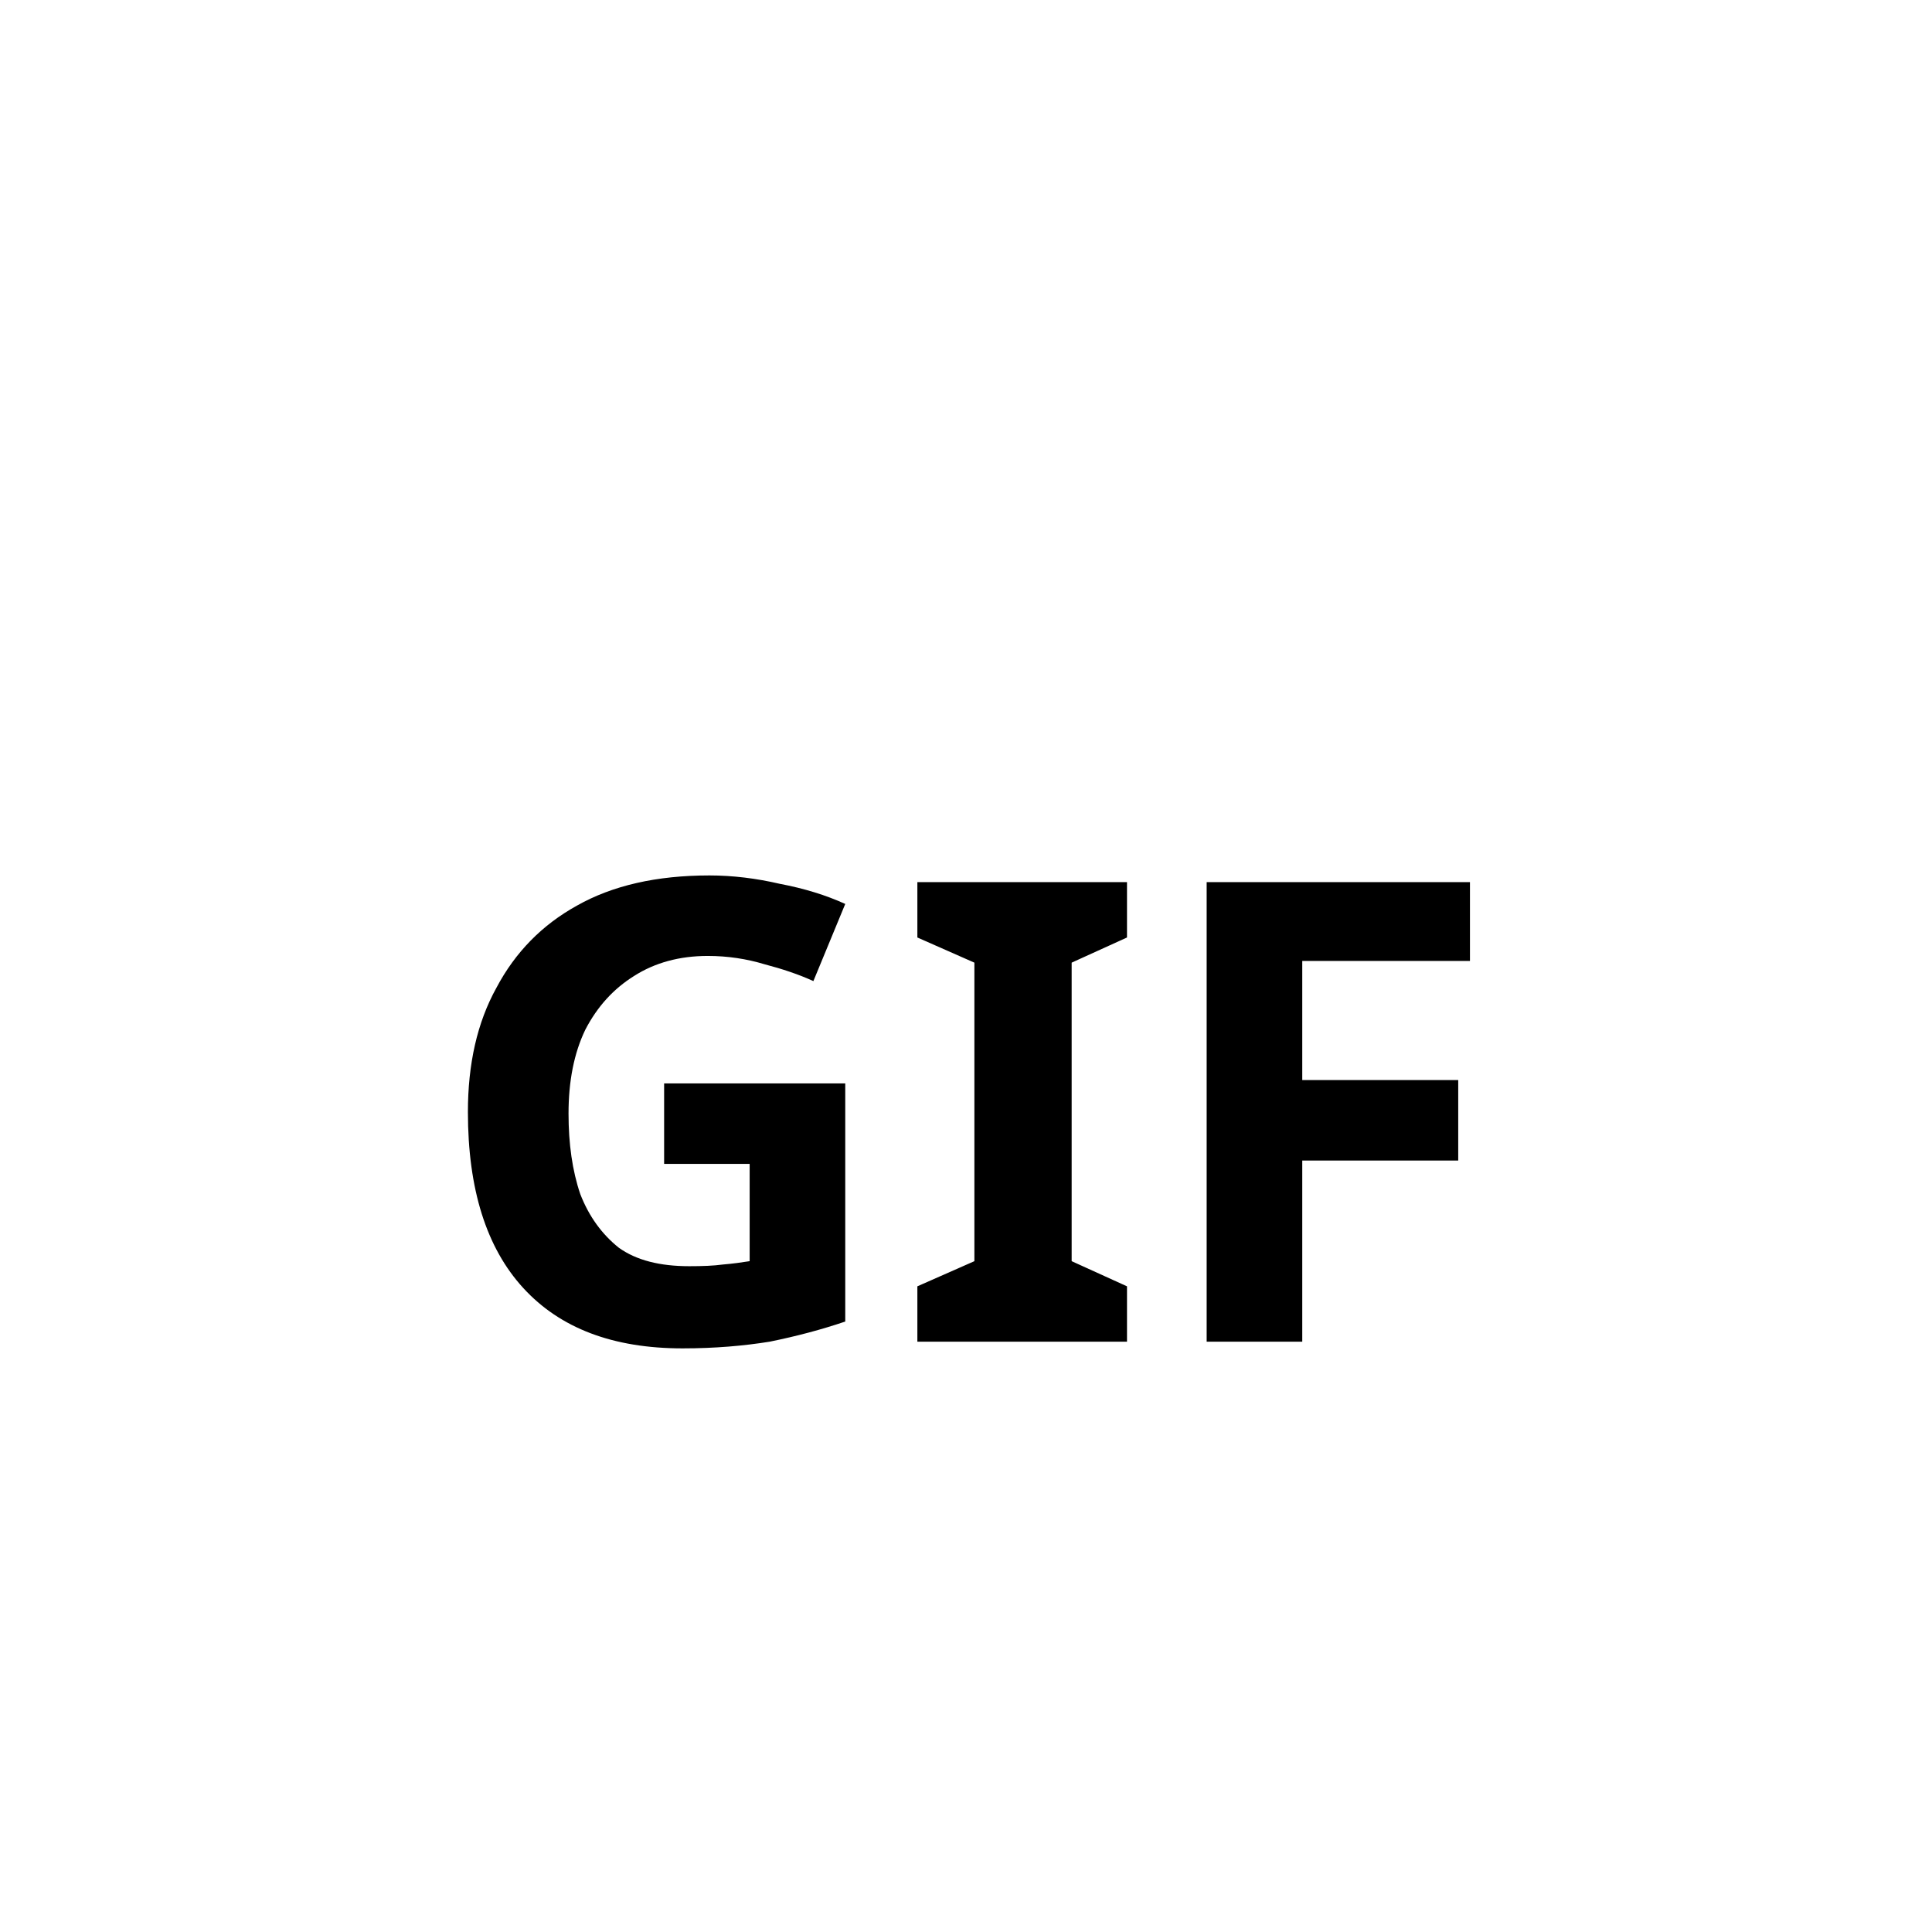
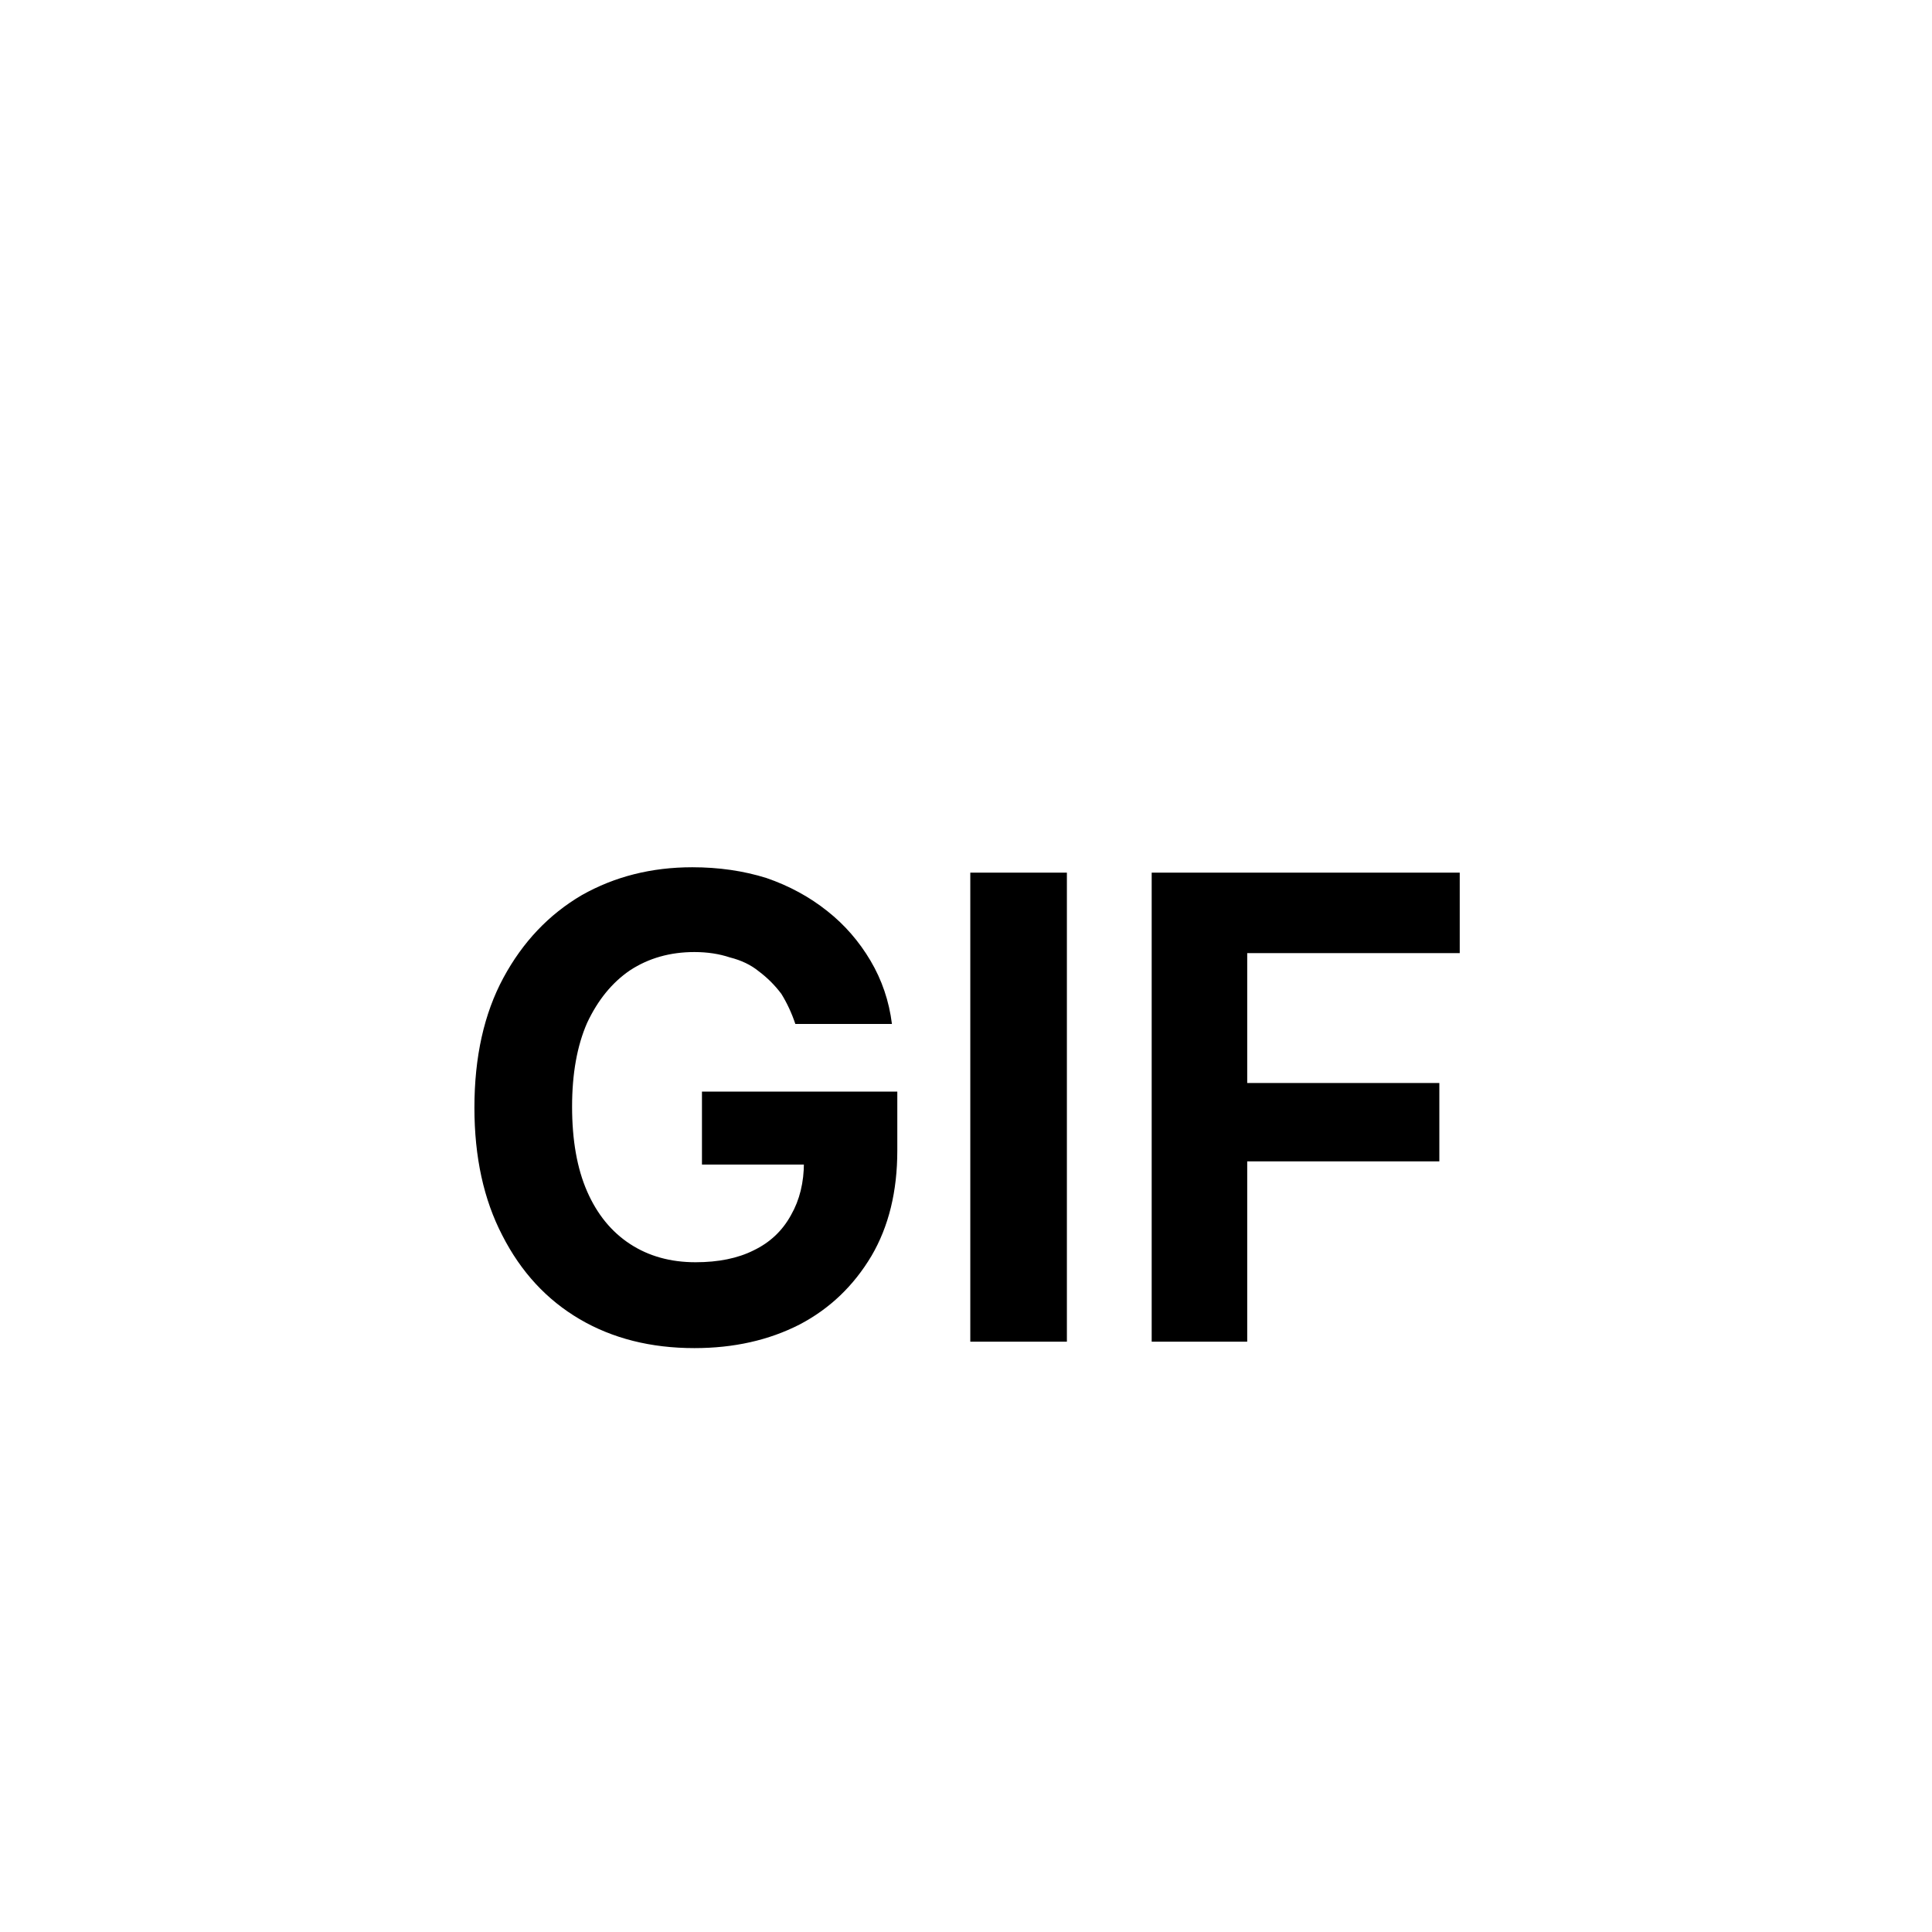
<svg xmlns="http://www.w3.org/2000/svg" width="18" height="18" viewBox="0 0 18 18">
  <g fill="none">
    <rect x="1.5" y="3.5" rx="2" stroke="#000" stroke-width="1.5" stroke-opacity="0.4" />
-     <text x="9" y="12.5" text-anchor="middle" fill="#000" font-size="6" font-weight="700" font-family="system-ui, sans-serif">GIF</text>
+     <path d="M6.47 12.56Q5.86 12.56 5.4 12.29Q4.94 12.02 4.68 11.51Q4.42 11.01 4.42 10.32Q4.42 9.61 4.69 9.11Q4.96 8.61 5.42 8.34Q5.88 8.08 6.45 8.08Q6.82 8.08 7.14 8.18Q7.46 8.29 7.71 8.49Q7.95 8.68 8.11 8.95Q8.27 9.22 8.31 9.54H7.41Q7.36 9.39 7.28 9.26Q7.19 9.14 7.07 9.05Q6.96 8.96 6.8 8.92Q6.65 8.87 6.47 8.87Q6.13 8.87 5.87 9.04Q5.62 9.21 5.47 9.53Q5.33 9.85 5.33 10.31Q5.33 10.78 5.47 11.1Q5.61 11.42 5.87 11.59Q6.13 11.76 6.48 11.76Q6.8 11.76 7.02 11.65Q7.25 11.54 7.37 11.32Q7.49 11.11 7.49 10.83L7.68 10.85H6.54V10.17H8.36V10.72Q8.36 11.29 8.12 11.7Q7.87 12.12 7.45 12.34Q7.02 12.56 6.47 12.56ZM9.94 8.13V12.5H9.04V8.13ZM10.73 12.5V8.13H13.6V8.88H11.62V10.09H13.41V10.82H11.62V12.5Z" fill="#000" />
  </g>
</svg>
